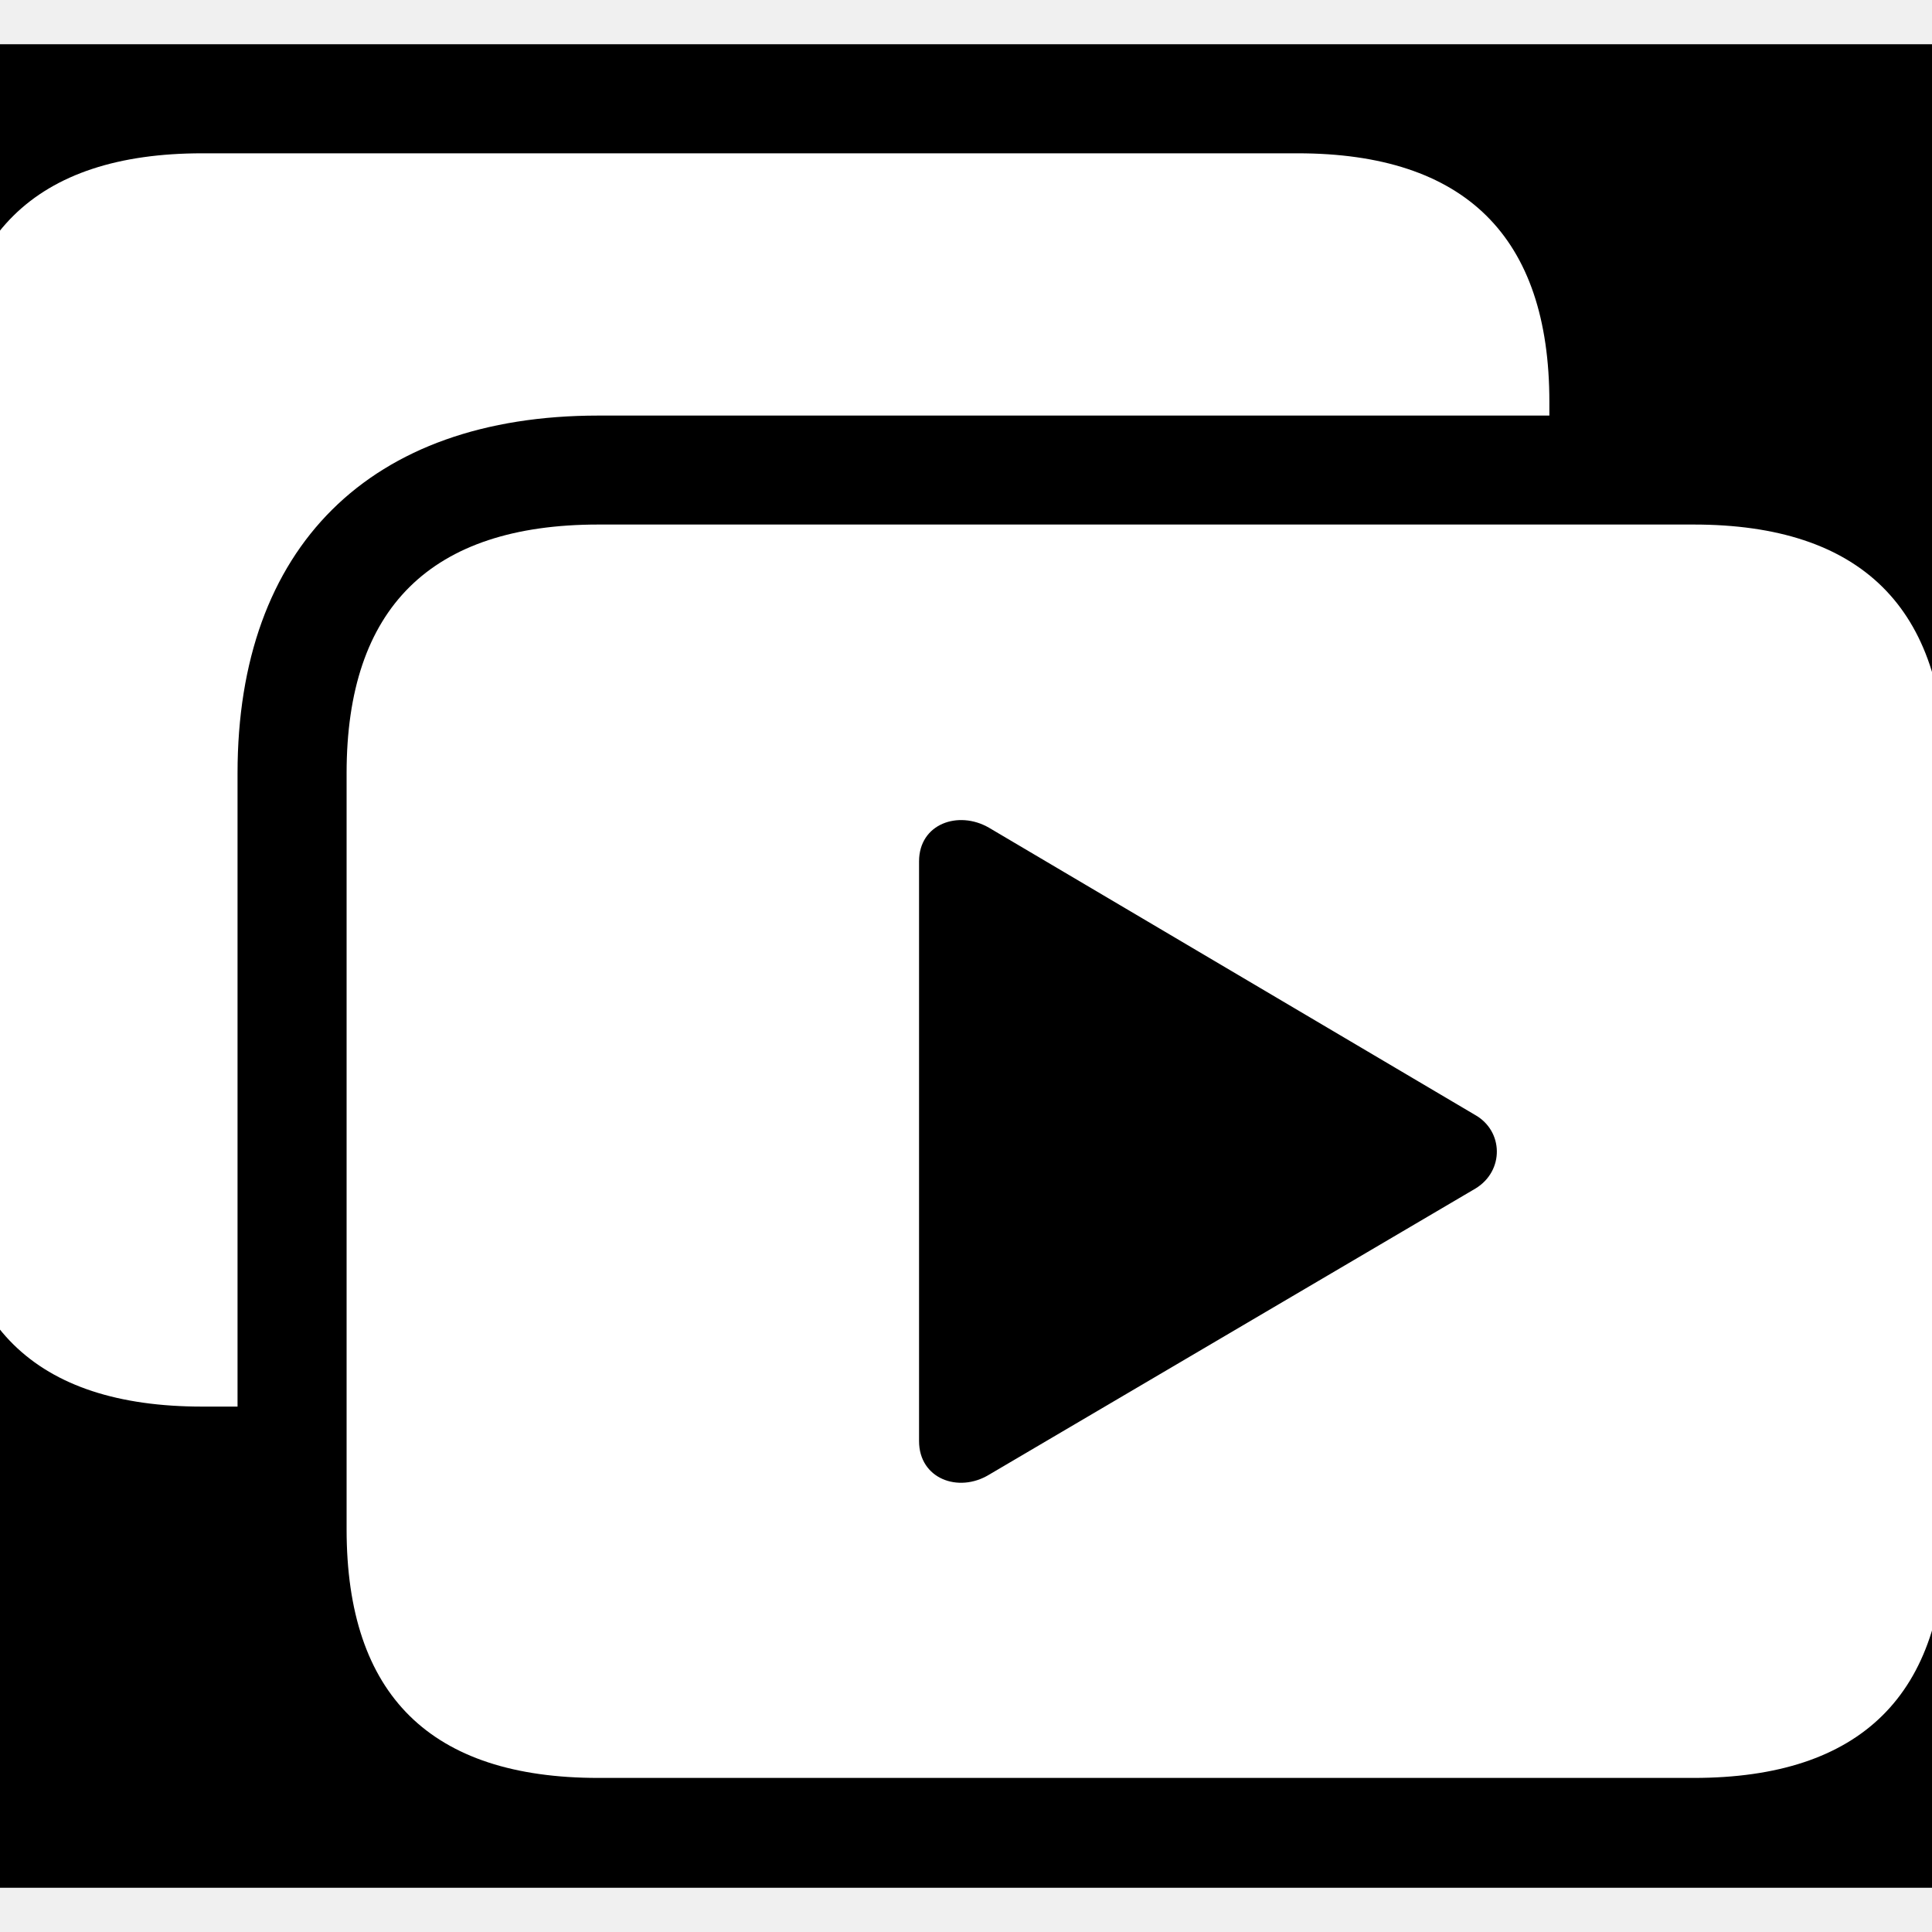
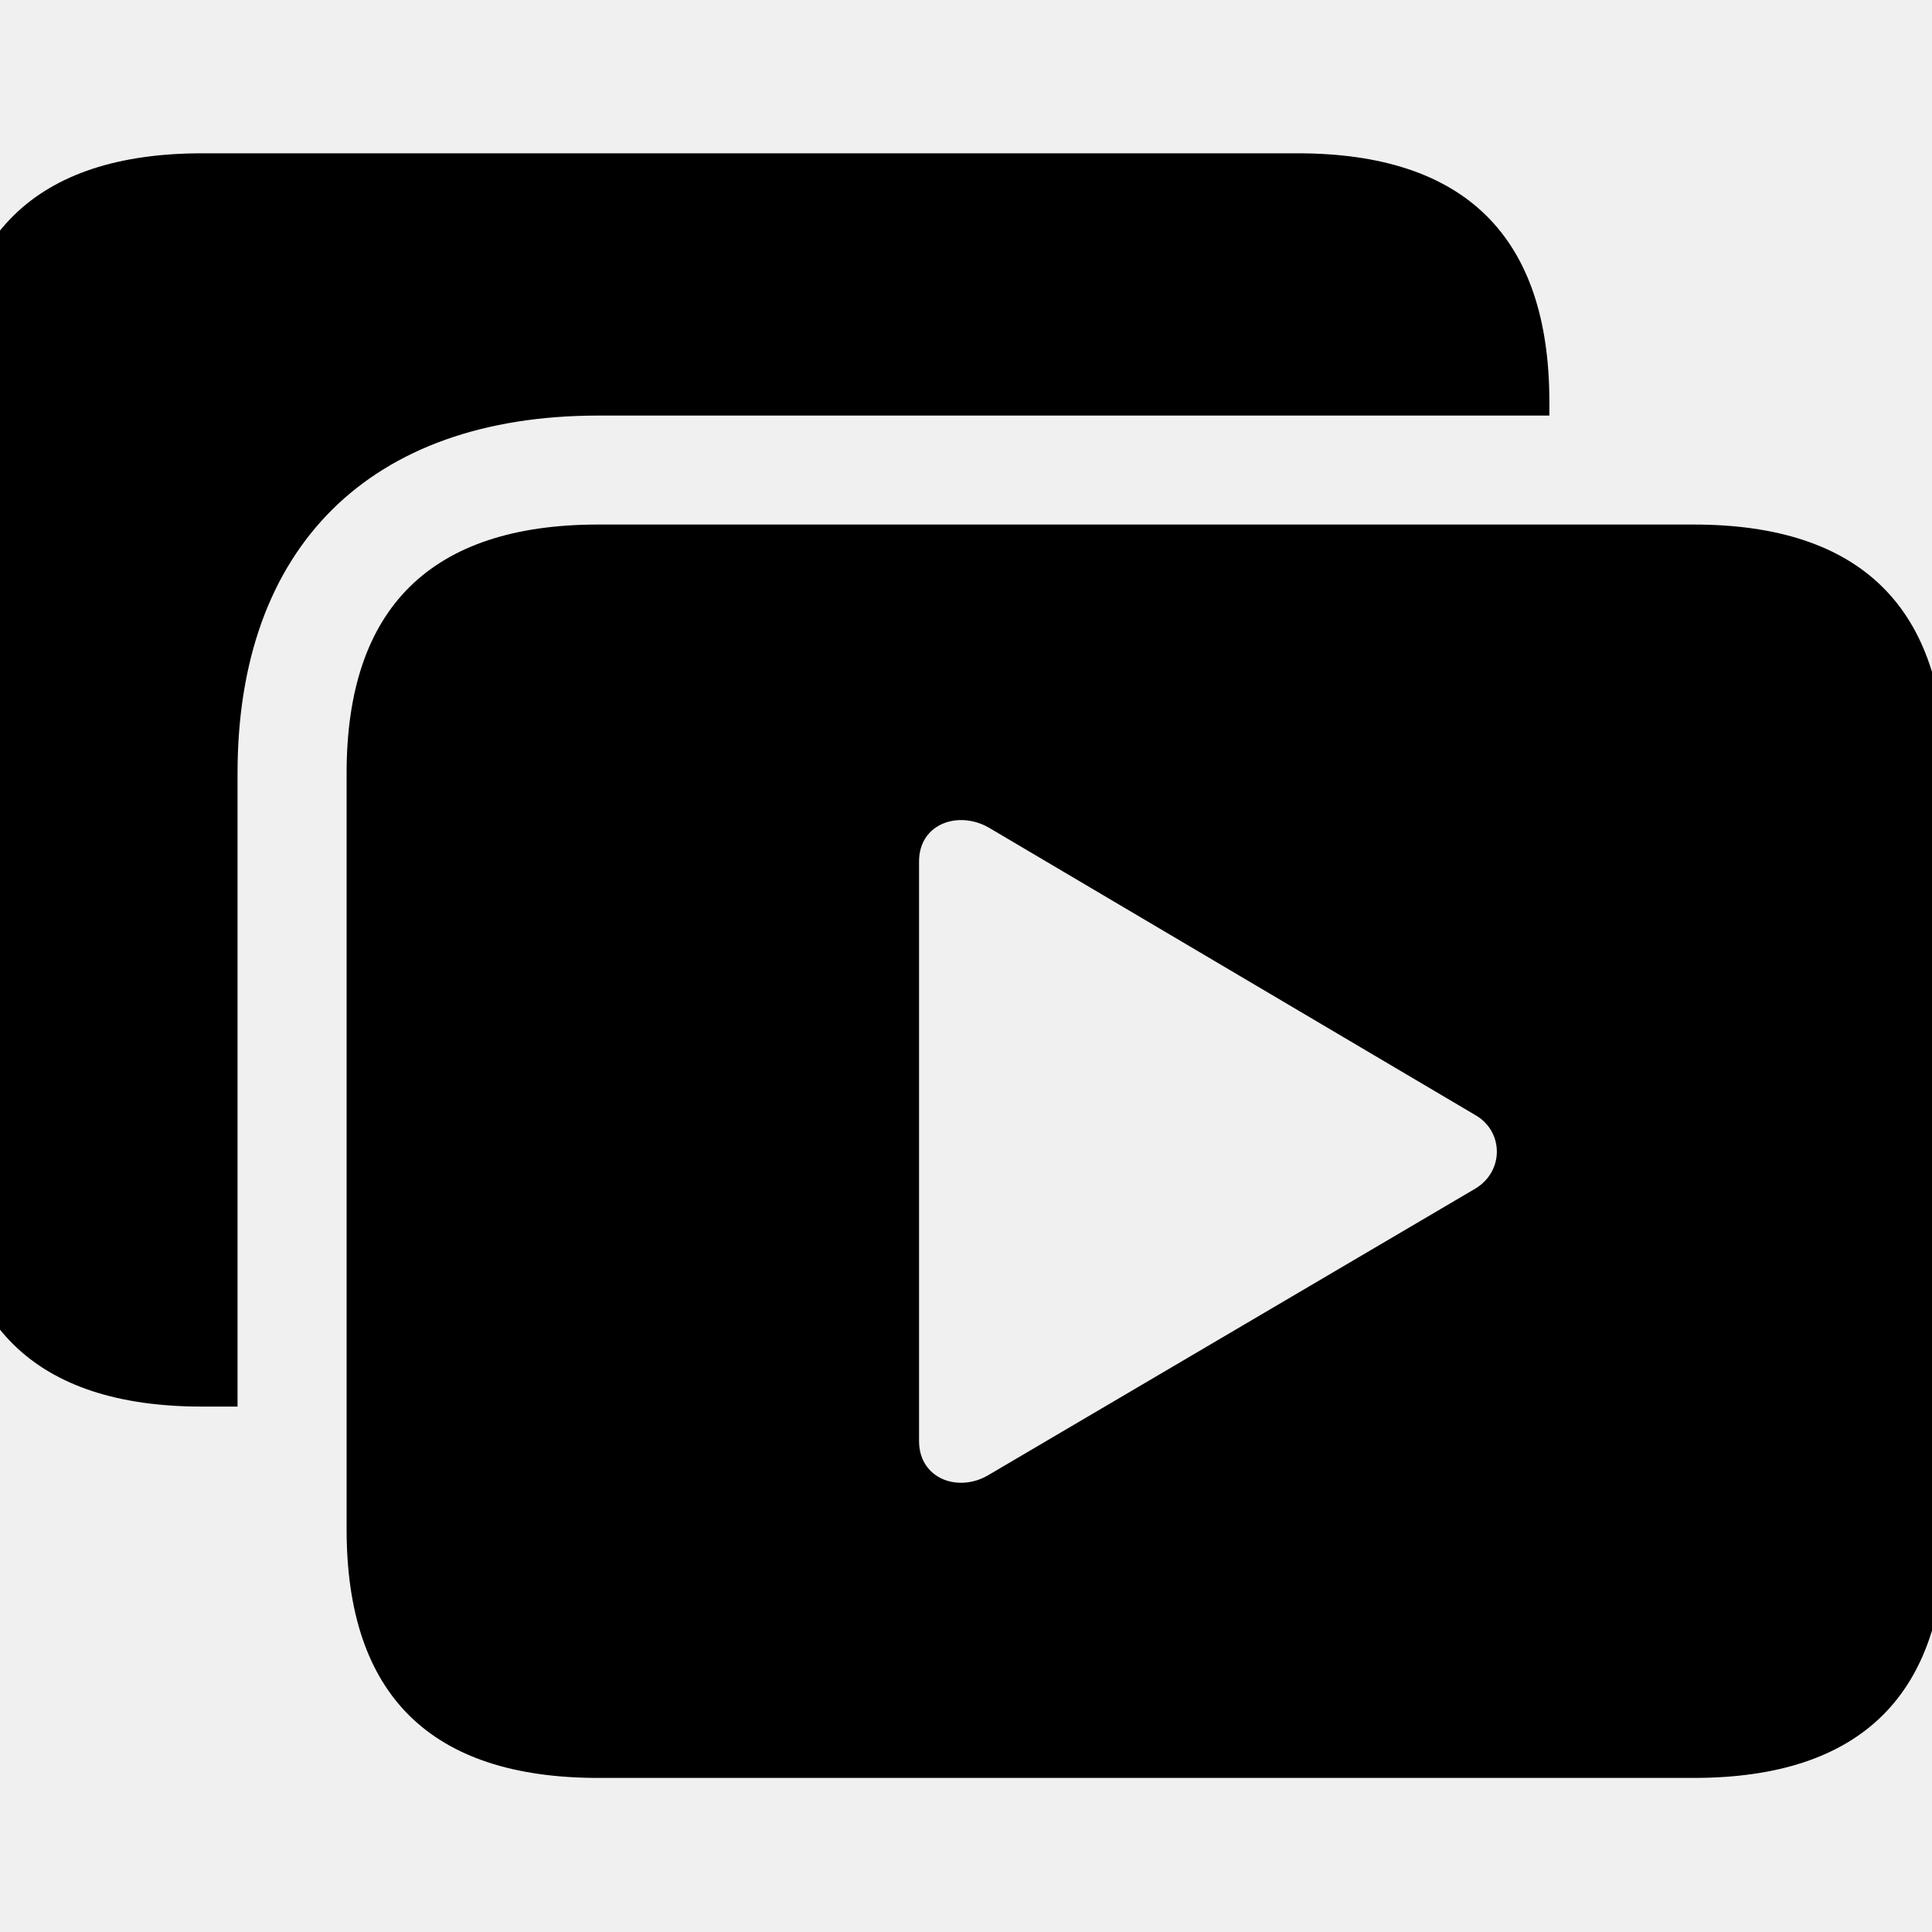
- <svg xmlns="http://www.w3.org/2000/svg" width="20" height="20" viewBox="0 0 20 20" fill="none">
-   <g clip-path="url(#clip0_1656_55)">
-     <path d="M21.277 0.458H-1.277V19.542H21.277V0.458Z" fill="black" style="fill:black;fill-opacity:1;" />
-     <path d="M16.039 4.16V4.302H6.194C3.828 4.302 2.459 5.663 2.459 8.004V14.561H2.094C0.359 14.561 -0.513 13.706 -0.513 11.988V4.16C-0.513 2.45 0.359 1.587 2.094 1.587H13.432C15.167 1.587 16.039 2.45 16.039 4.16Z" fill="white" style="fill:white;" />
-     <path d="M20.139 8.004V15.831C20.139 17.541 19.268 18.405 17.533 18.405H6.194C4.459 18.405 3.588 17.55 3.588 15.831V8.004C3.588 6.294 4.459 5.43 6.194 5.43H17.533C19.268 5.43 20.139 6.294 20.139 8.004ZM9.514 8.917V14.918C9.514 15.308 9.921 15.458 10.237 15.267L15.275 12.303C15.574 12.121 15.566 11.706 15.267 11.54L10.237 8.568C9.921 8.386 9.514 8.527 9.514 8.917Z" fill="white" style="fill:white;" />
-   </g>
-   <defs>
-     <clipPath id="clip0_1656_55">
-       <rect width="20" height="20" fill="white" style="fill:white;fill-opacity:1;" />
-     </clipPath>
-   </defs>
+ <svg xmlns="http://www.w3.org/2000/svg" viewBox="0 0 20 20" fill="currentColor">
+   <path d="M16.039 4.16V4.302H6.194C3.828 4.302 2.459 5.663 2.459 8.004V14.561H2.094C0.359 14.561 -0.513 13.706 -0.513 11.988V4.16C-0.513 2.45 0.359 1.587 2.094 1.587H13.432C15.167 1.587 16.039 2.45 16.039 4.16Z" />
+   <path d="M20.139 8.004V15.831C20.139 17.541 19.268 18.405 17.533 18.405H6.194C4.459 18.405 3.588 17.55 3.588 15.831V8.004C3.588 6.294 4.459 5.43 6.194 5.43H17.533C19.268 5.43 20.139 6.294 20.139 8.004ZM9.514 8.917V14.918C9.514 15.308 9.921 15.458 10.237 15.267L15.275 12.303C15.574 12.121 15.566 11.706 15.267 11.54L10.237 8.568C9.921 8.386 9.514 8.527 9.514 8.917Z" />
</svg>
